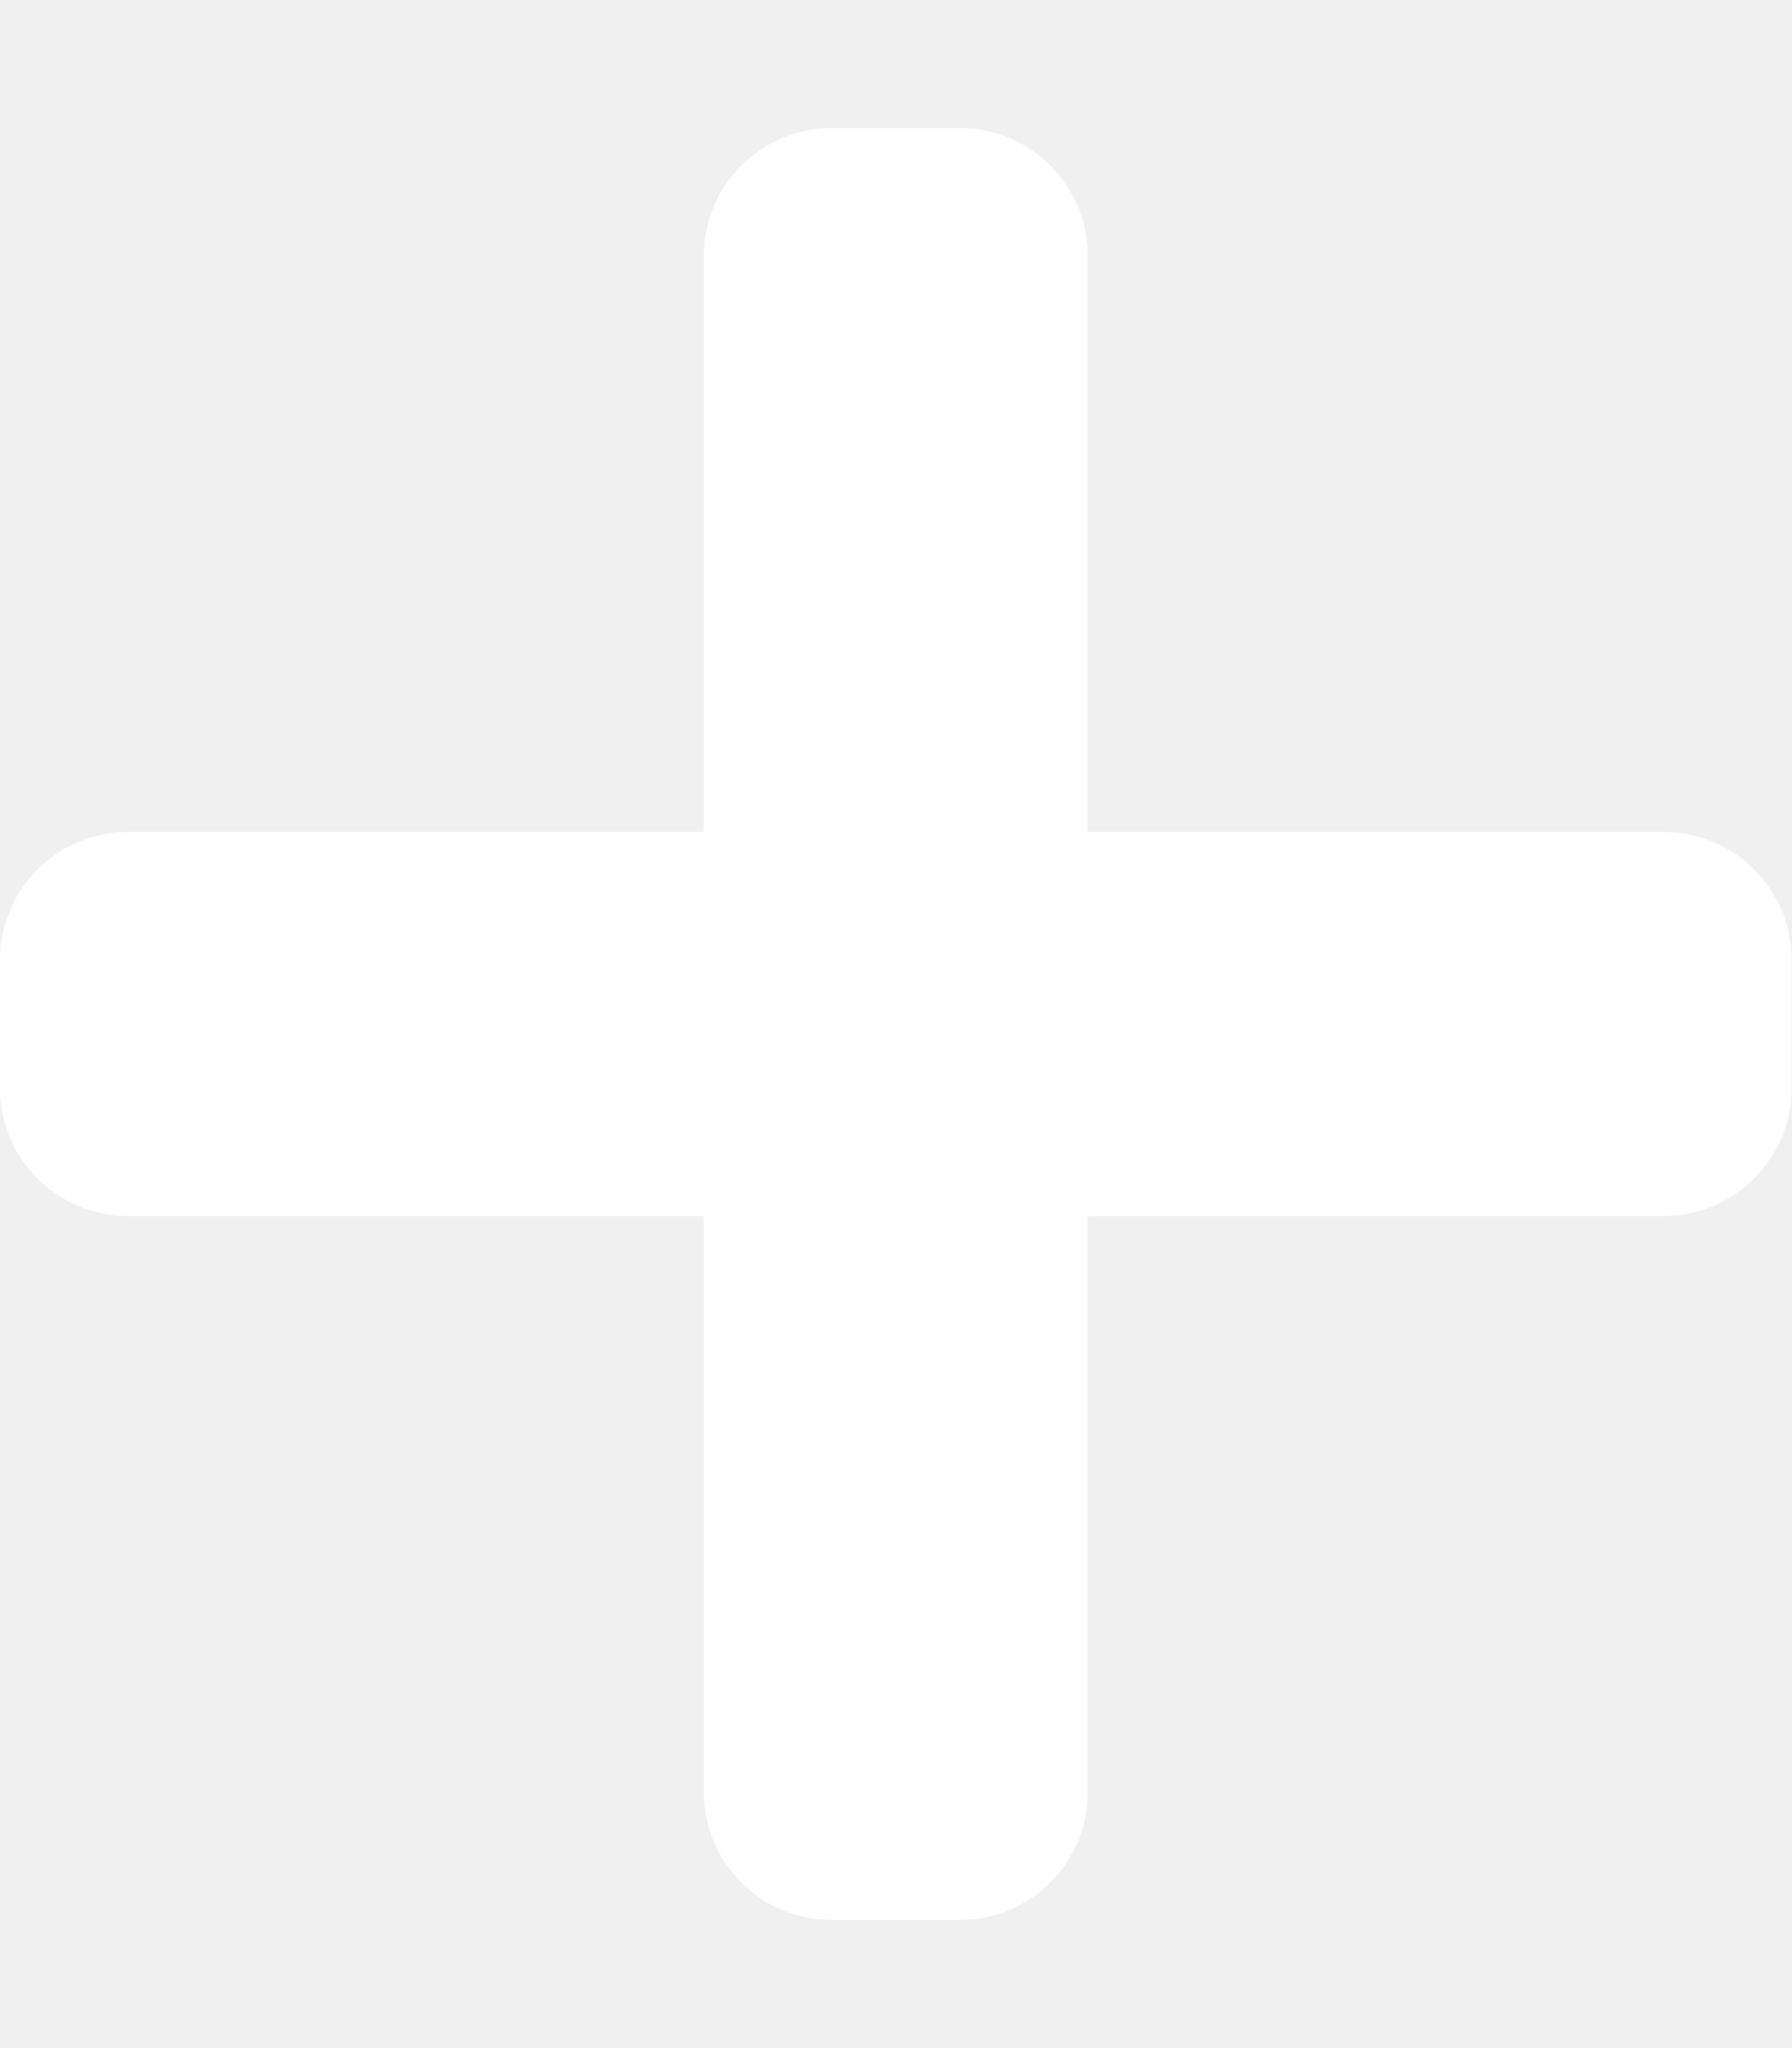
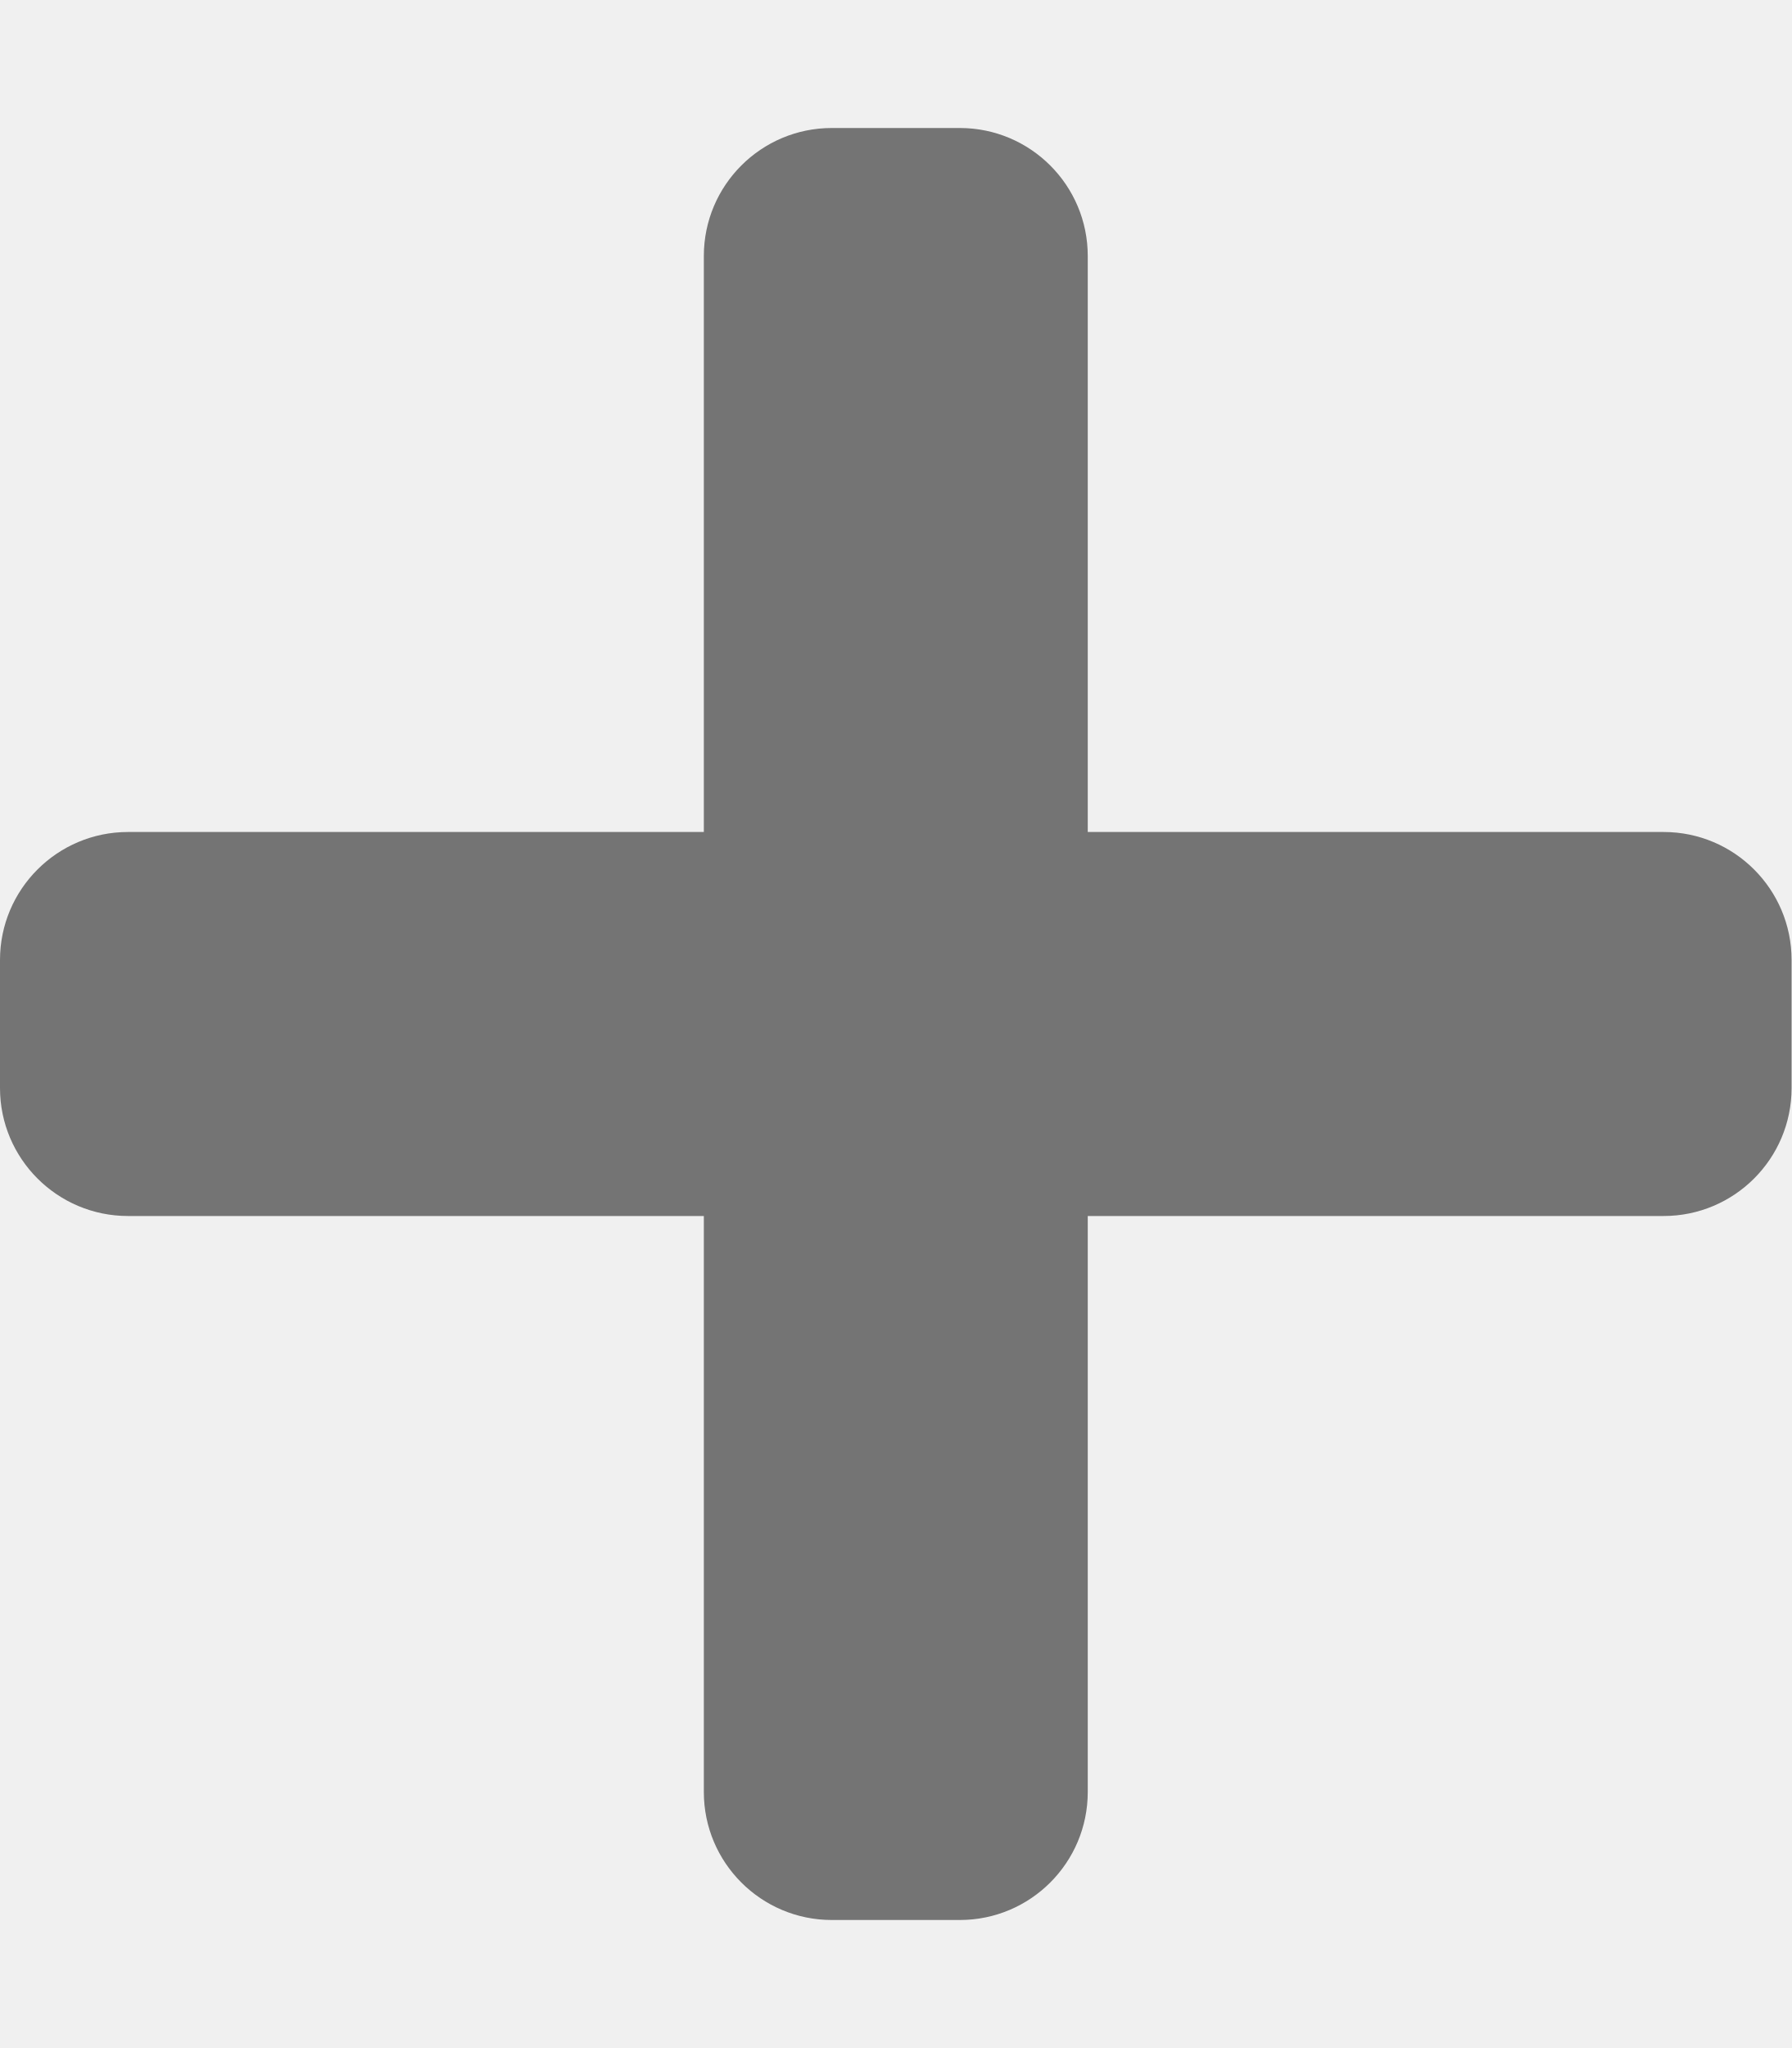
<svg xmlns="http://www.w3.org/2000/svg" width="100%" height="100%" viewBox="0 0 448 512" version="1.1" xml:space="preserve" style="fill-rule:evenodd;clip-rule:evenodd;stroke-linejoin:round;stroke-miterlimit:2;">
-   <path d="M416,208L272,208L272,64C272,46.33 257.67,32 240,32L208,32C190.33,32 176,46.33 176,64L176,208L32,208C14.33,208 0,222.33 0,240L0,272C0,289.67 14.33,304 32,304L176,304L176,448C176,465.67 190.33,480 208,480L240,480C257.67,480 272,465.67 272,448L272,304L416,304C433.67,304 448,289.67 448,272L448,240C448,222.33 433.67,208 416,208Z" style="fill:white;fill-rule:nonzero;" />
+   <path d="M416,208L272,208L272,64C272,46.33 257.67,32 240,32L208,32C190.33,32 176,46.33 176,64L176,208L32,208C14.33,208 0,222.33 0,240L0,272C0,289.67 14.33,304 32,304L176,304L176,448C176,465.67 190.33,480 208,480L240,480C257.67,480 272,465.67 272,448L272,304L416,304C433.67,304 448,289.67 448,272L448,240C448,222.33 433.67,208 416,208Z" style="fill:rgb(116, 116, 116);fill-rule:nonzero;" />
</svg>
